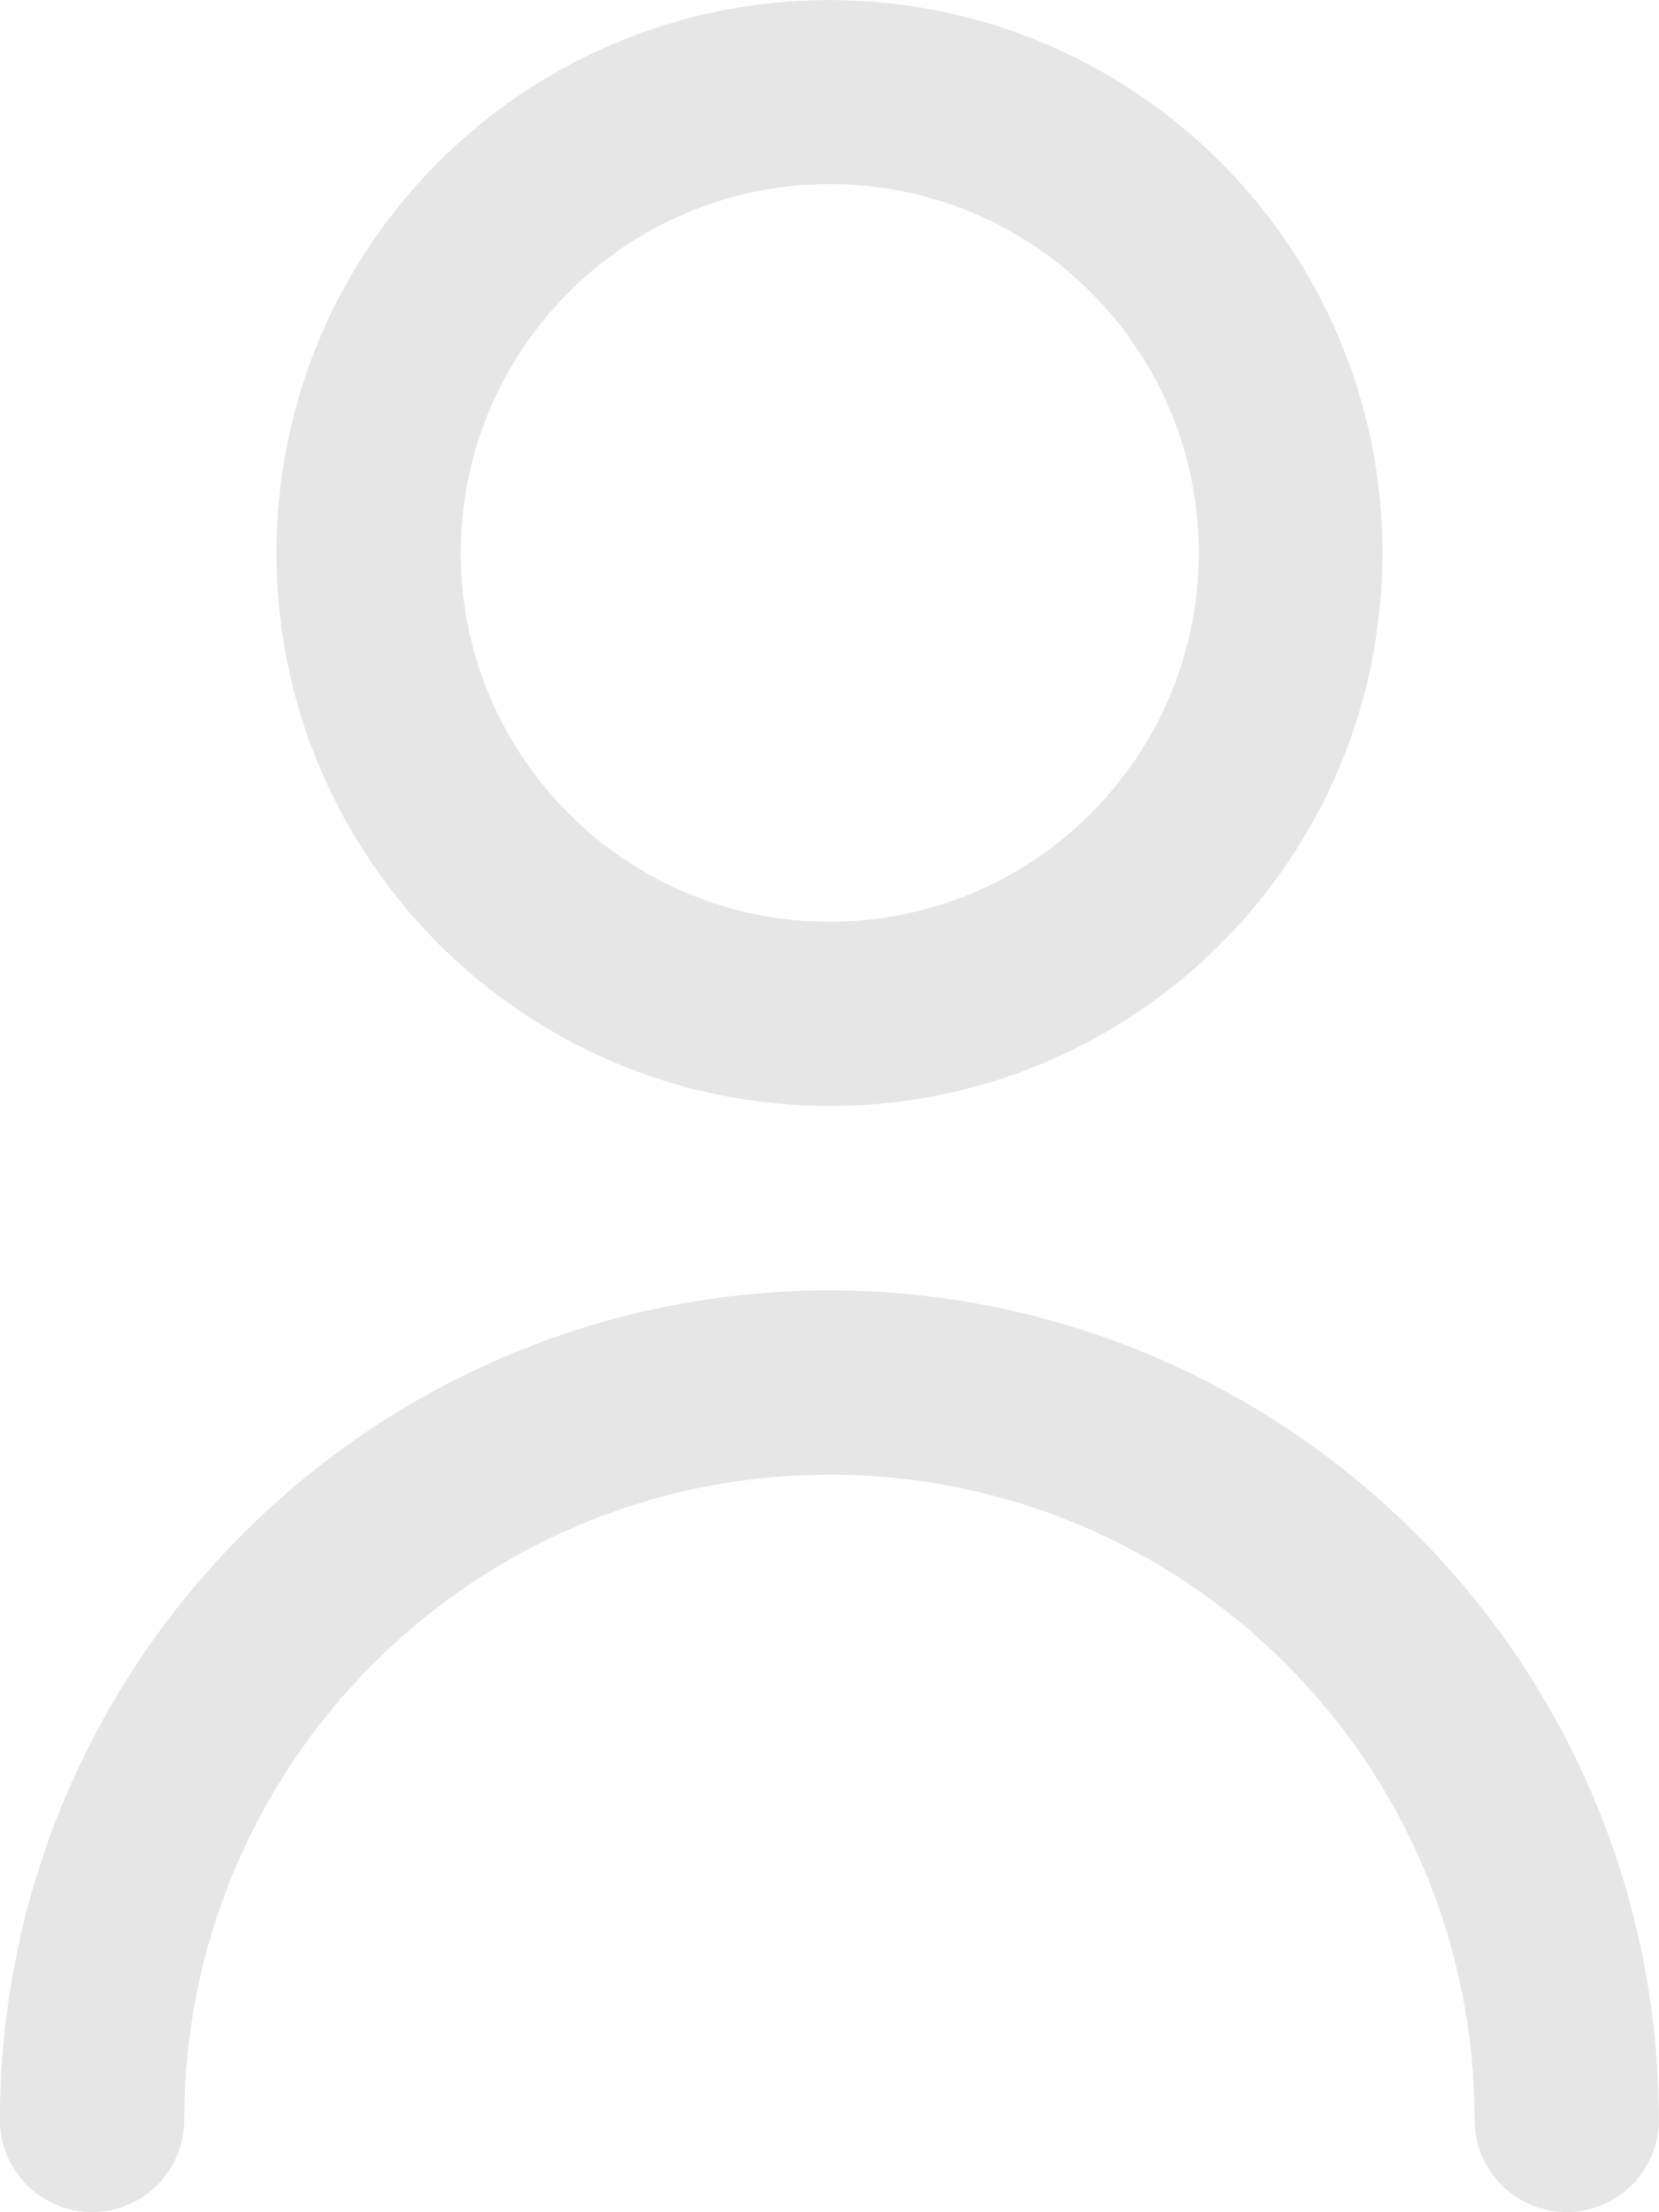
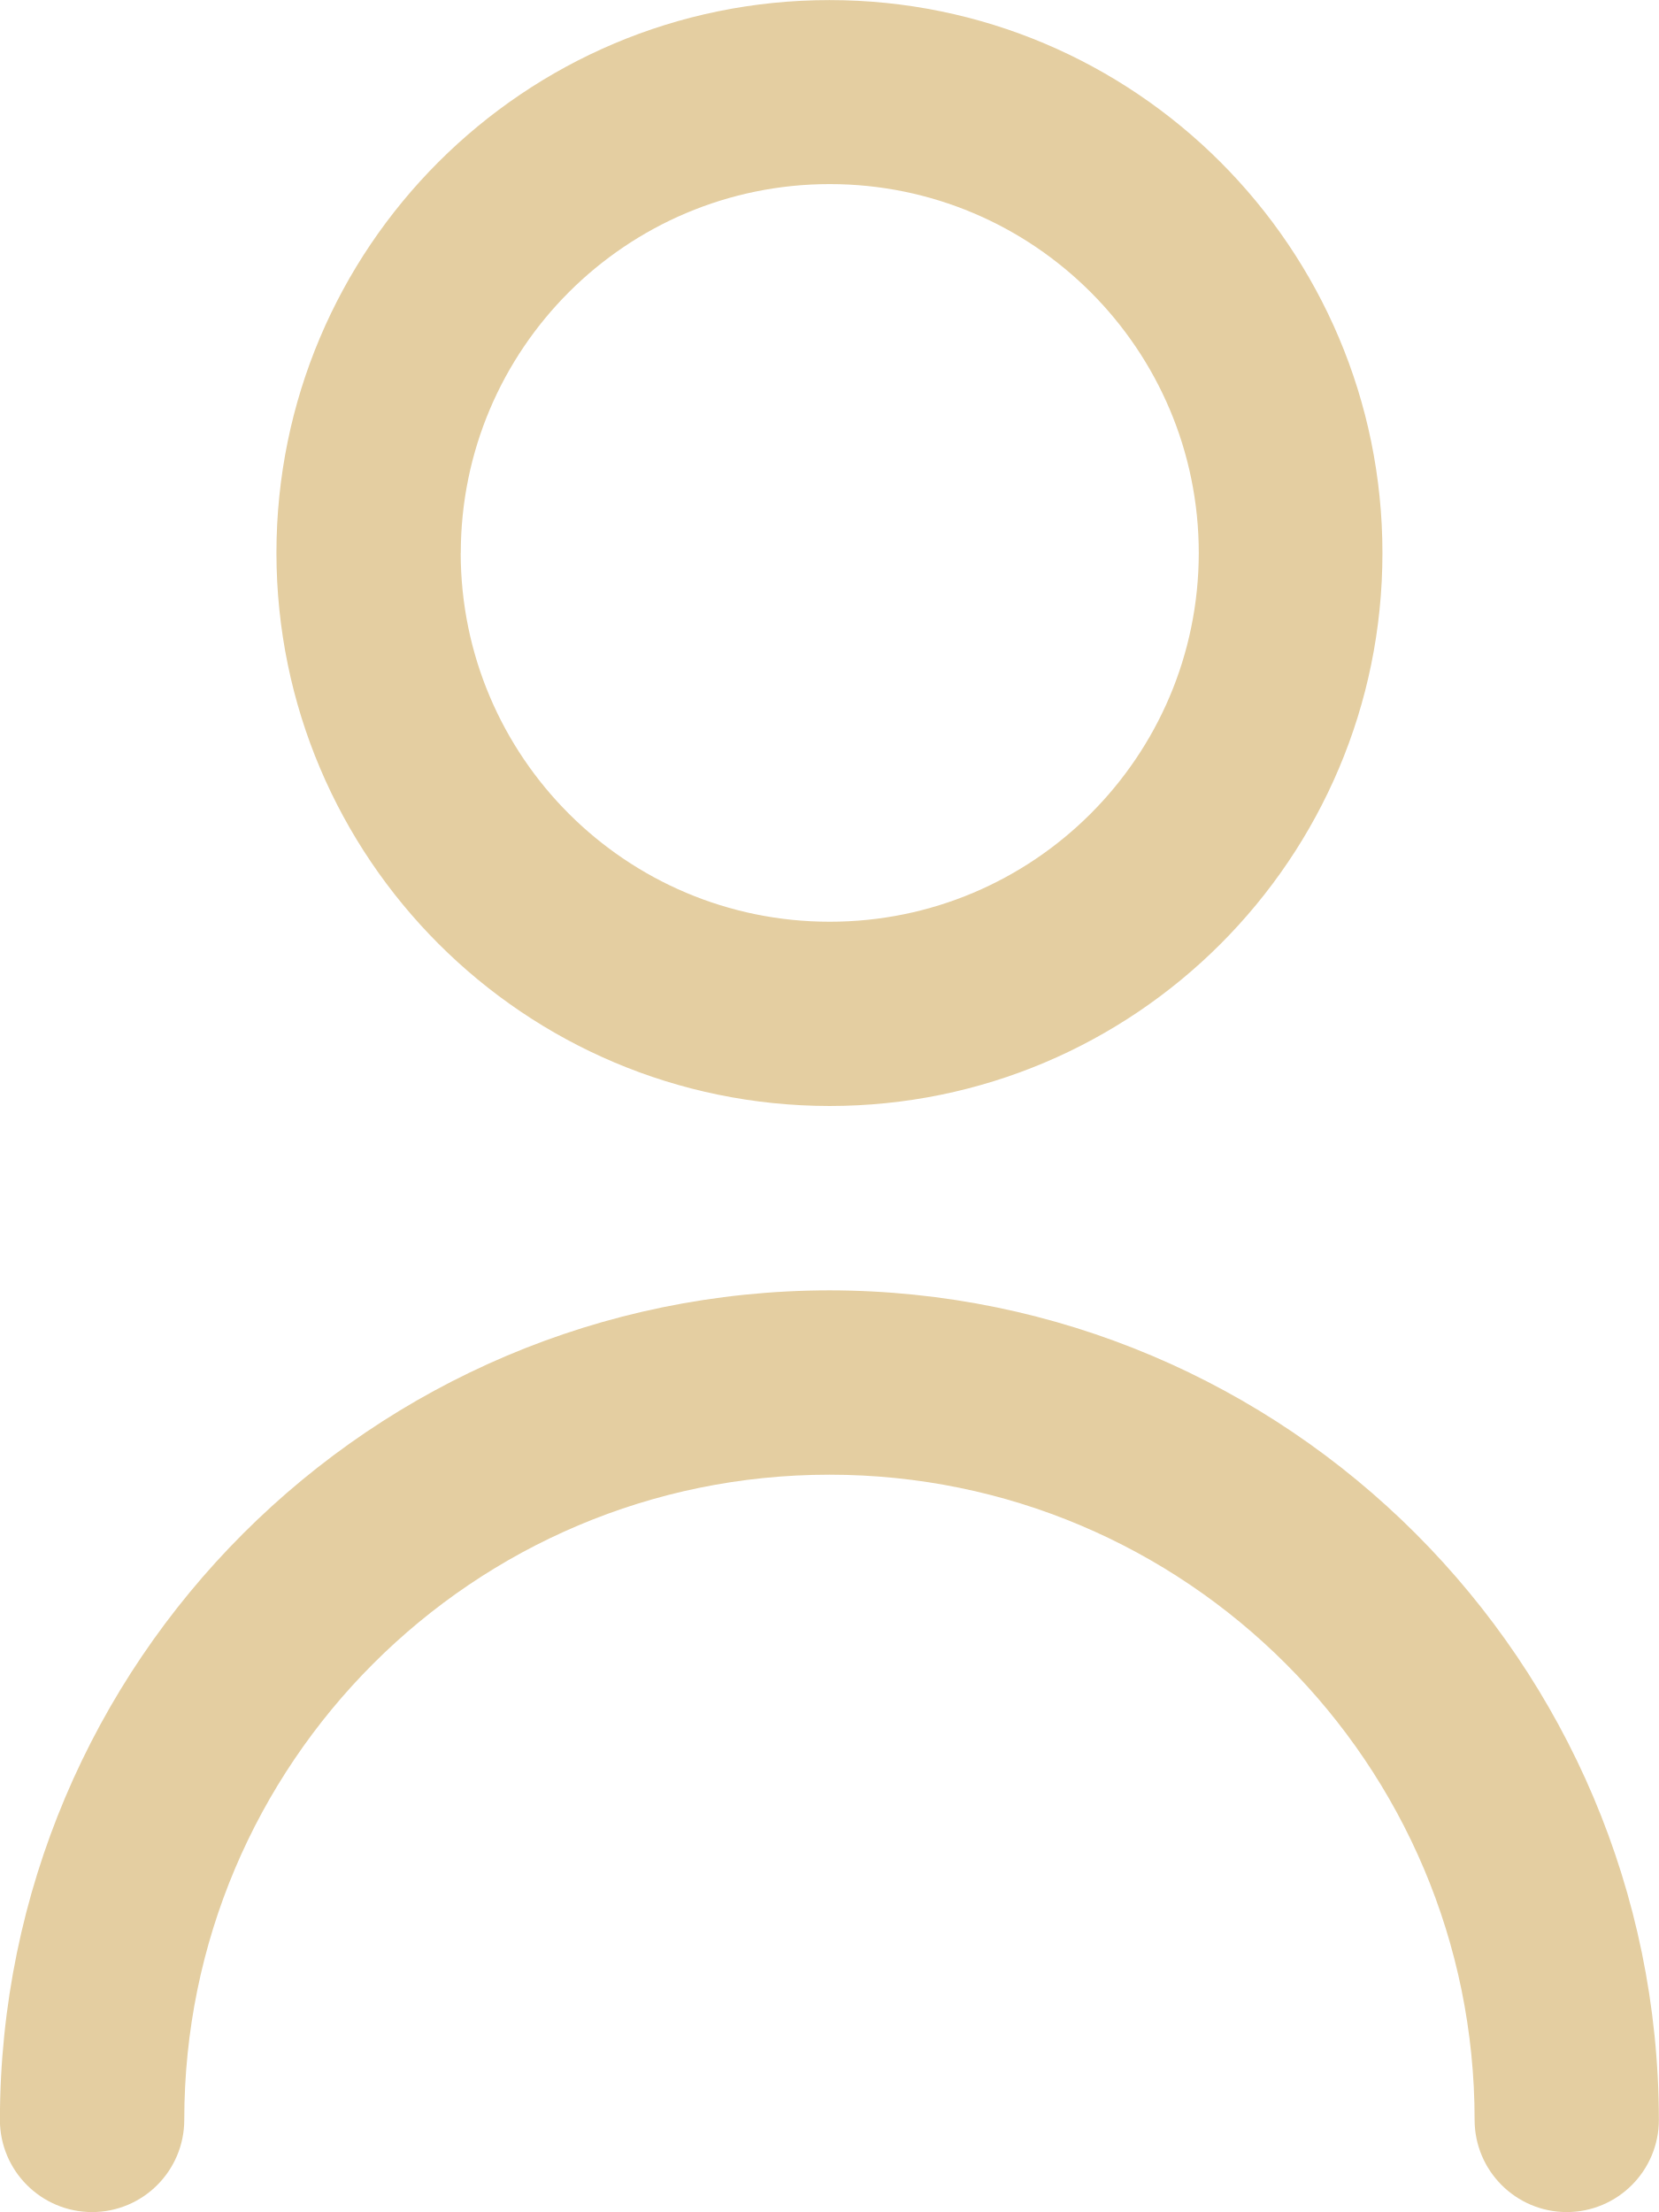
<svg xmlns="http://www.w3.org/2000/svg" width="19.33" height="25.774" viewBox="0 0 19.33 25.774">
-   <path id="Trazado_13678" data-name="Trazado 13678" d="M-2571.818,15582.7a7.517,7.517,0,0,0-7.517-7.518,7.518,7.518,0,0,0-7.518,7.518,1.075,1.075,0,0,1-1.074,1.074,1.075,1.075,0,0,1-1.074-1.074,9.676,9.676,0,0,1,9.666-9.666,9.676,9.676,0,0,1,9.664,9.666,1.075,1.075,0,0,1-1.074,1.074A1.075,1.075,0,0,1-2571.818,15582.7Zm-13.961-18.256a6.444,6.444,0,0,1,6.444-6.444,6.444,6.444,0,0,1,6.443,6.444,6.443,6.443,0,0,1-6.443,6.442A6.45,6.45,0,0,1-2585.779,15564.443Zm2.147,0a4.3,4.3,0,0,0,4.3,4.295,4.3,4.3,0,0,0,4.3-4.295,4.3,4.3,0,0,0-4.3-4.3A4.3,4.3,0,0,0-2583.631,15564.443Z" transform="translate(2589 -15557.999)" fill="#e7e6e7" />
+   <path id="Trazado_13678" data-name="Trazado 13678" d="M-2571.818,15582.7a7.517,7.517,0,0,0-7.517-7.518,7.518,7.518,0,0,0-7.518,7.518,1.075,1.075,0,0,1-1.074,1.074,1.075,1.075,0,0,1-1.074-1.074,9.676,9.676,0,0,1,9.666-9.666,9.676,9.676,0,0,1,9.664,9.666,1.075,1.075,0,0,1-1.074,1.074A1.075,1.075,0,0,1-2571.818,15582.7Zm-13.961-18.256a6.444,6.444,0,0,1,6.444-6.444,6.444,6.444,0,0,1,6.443,6.444,6.443,6.443,0,0,1-6.443,6.442A6.45,6.45,0,0,1-2585.779,15564.443Zm2.147,0a4.3,4.3,0,0,0,4.3,4.295,4.3,4.3,0,0,0,4.3-4.295,4.3,4.3,0,0,0-4.3-4.3A4.3,4.3,0,0,0-2583.631,15564.443Z" transform="translate(2589 -15557.999)" fill="#e4cea1" />
</svg>
